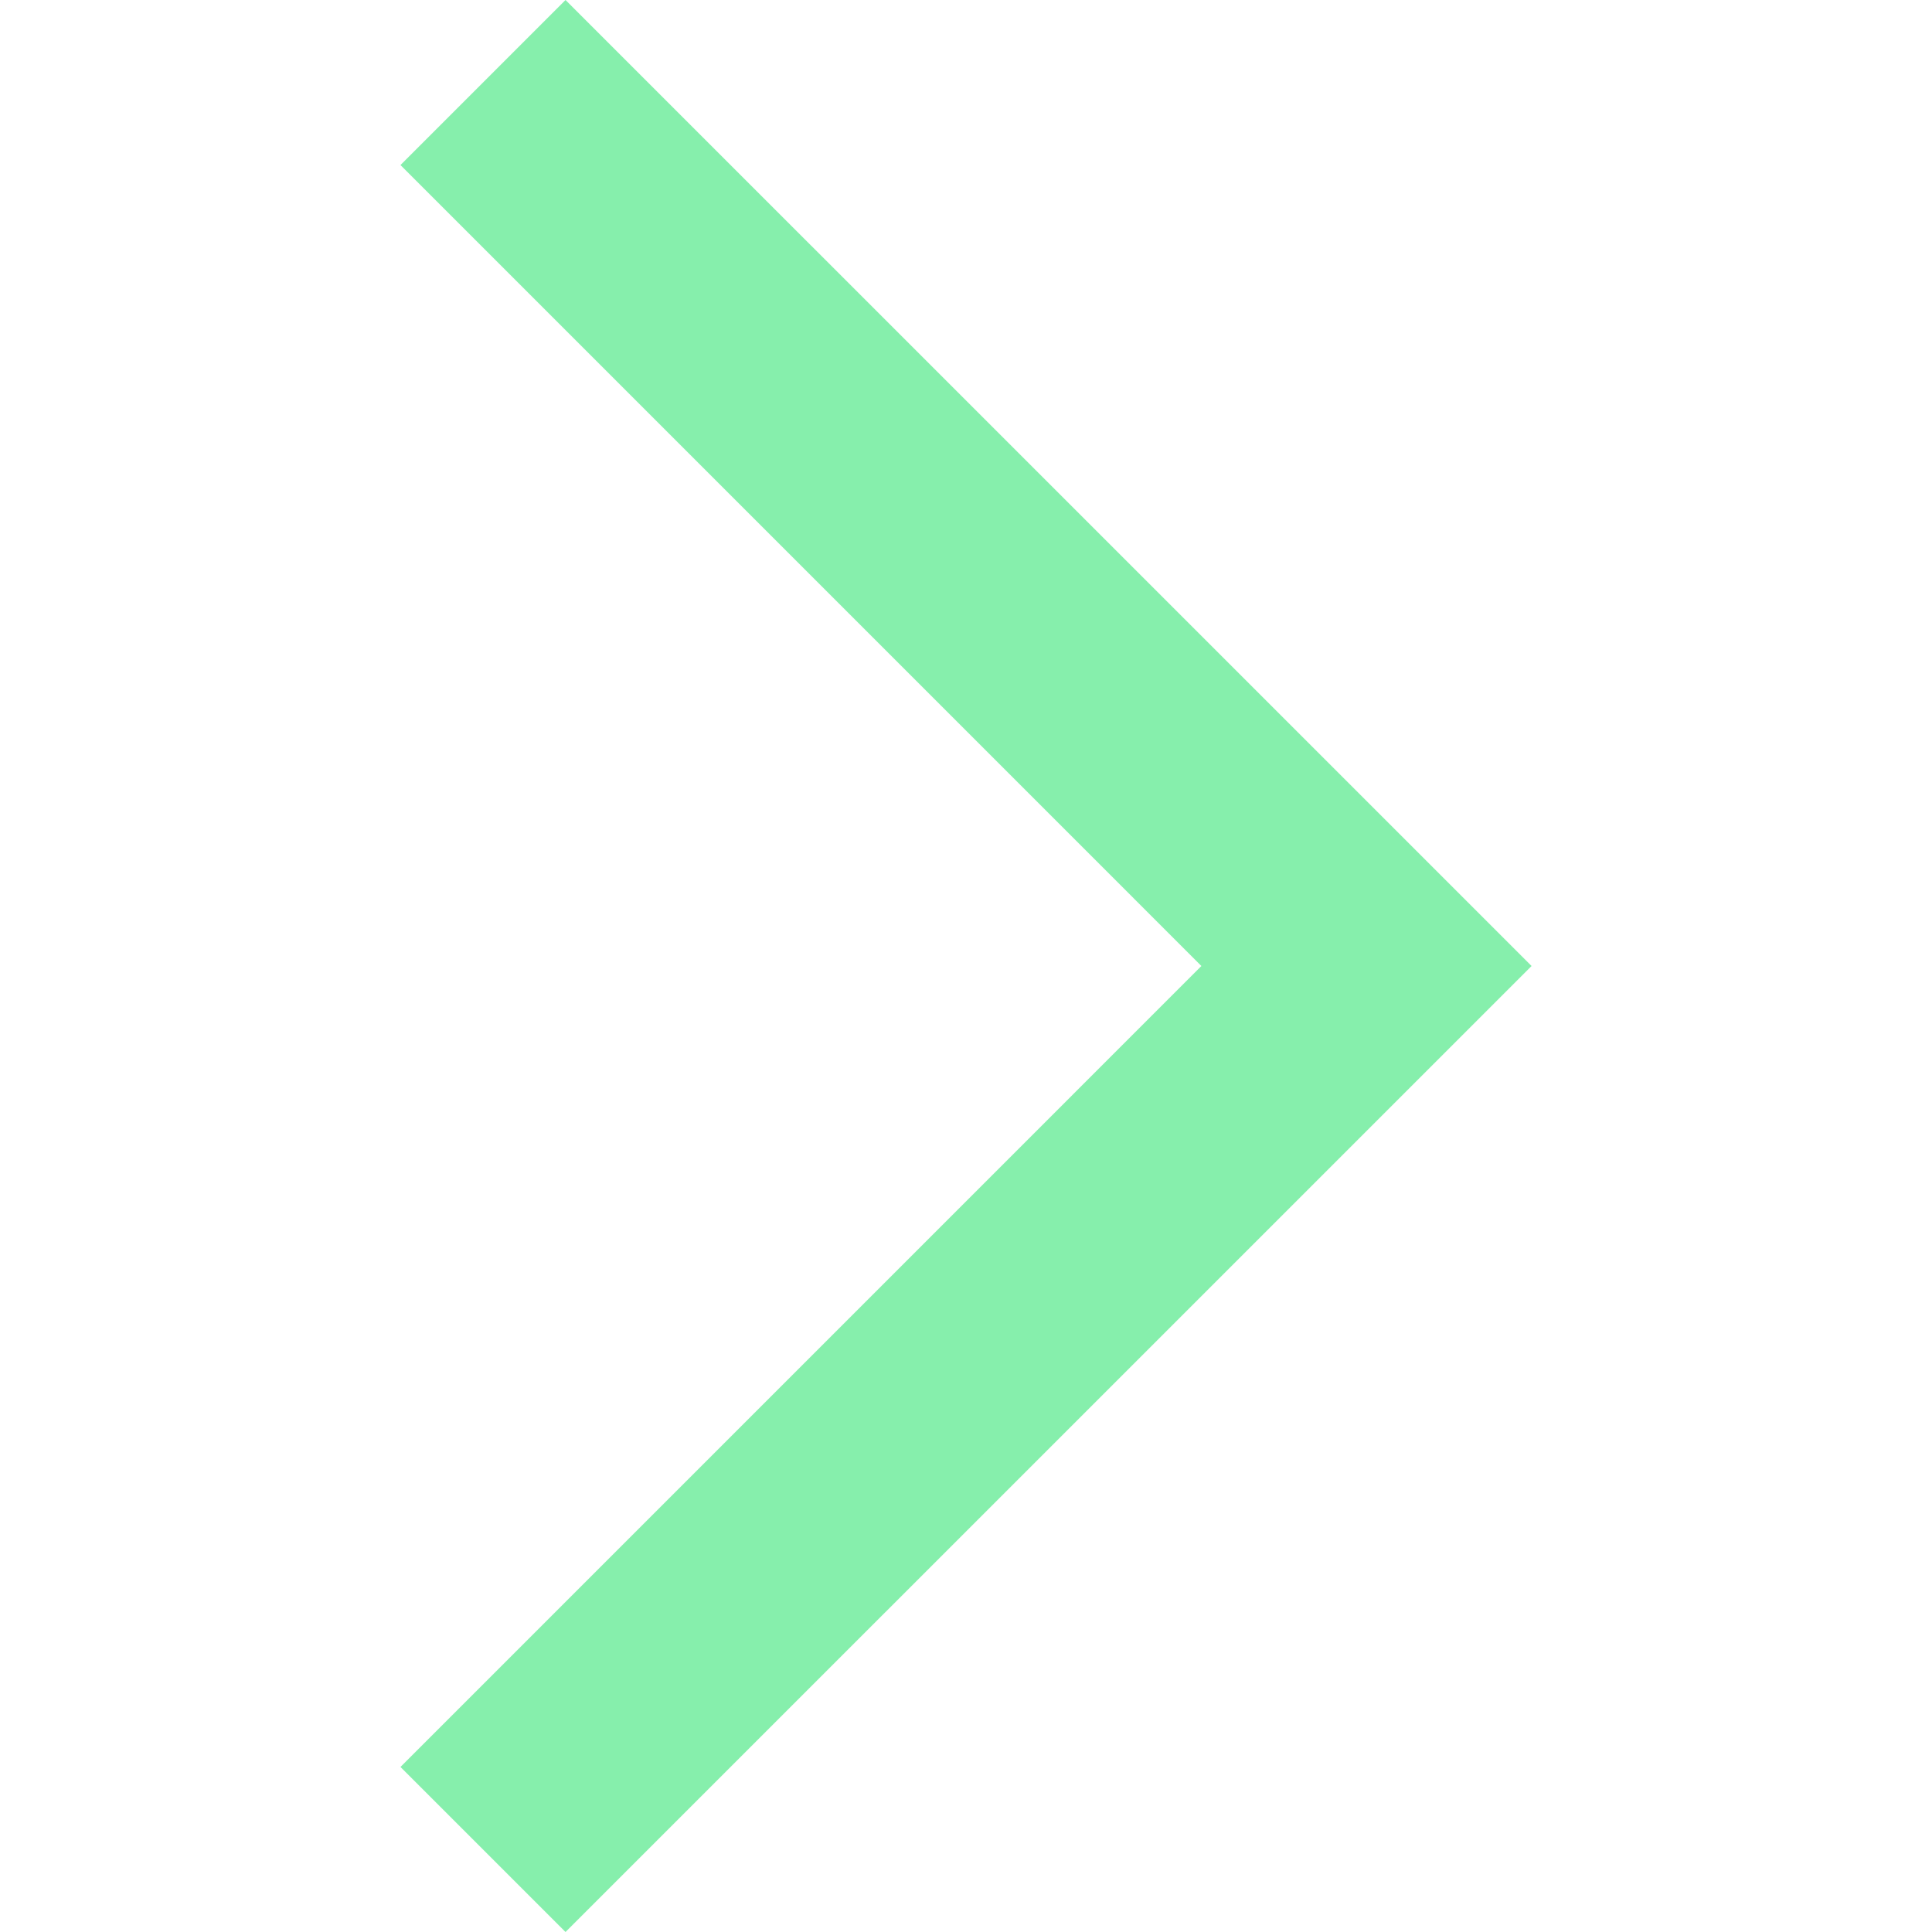
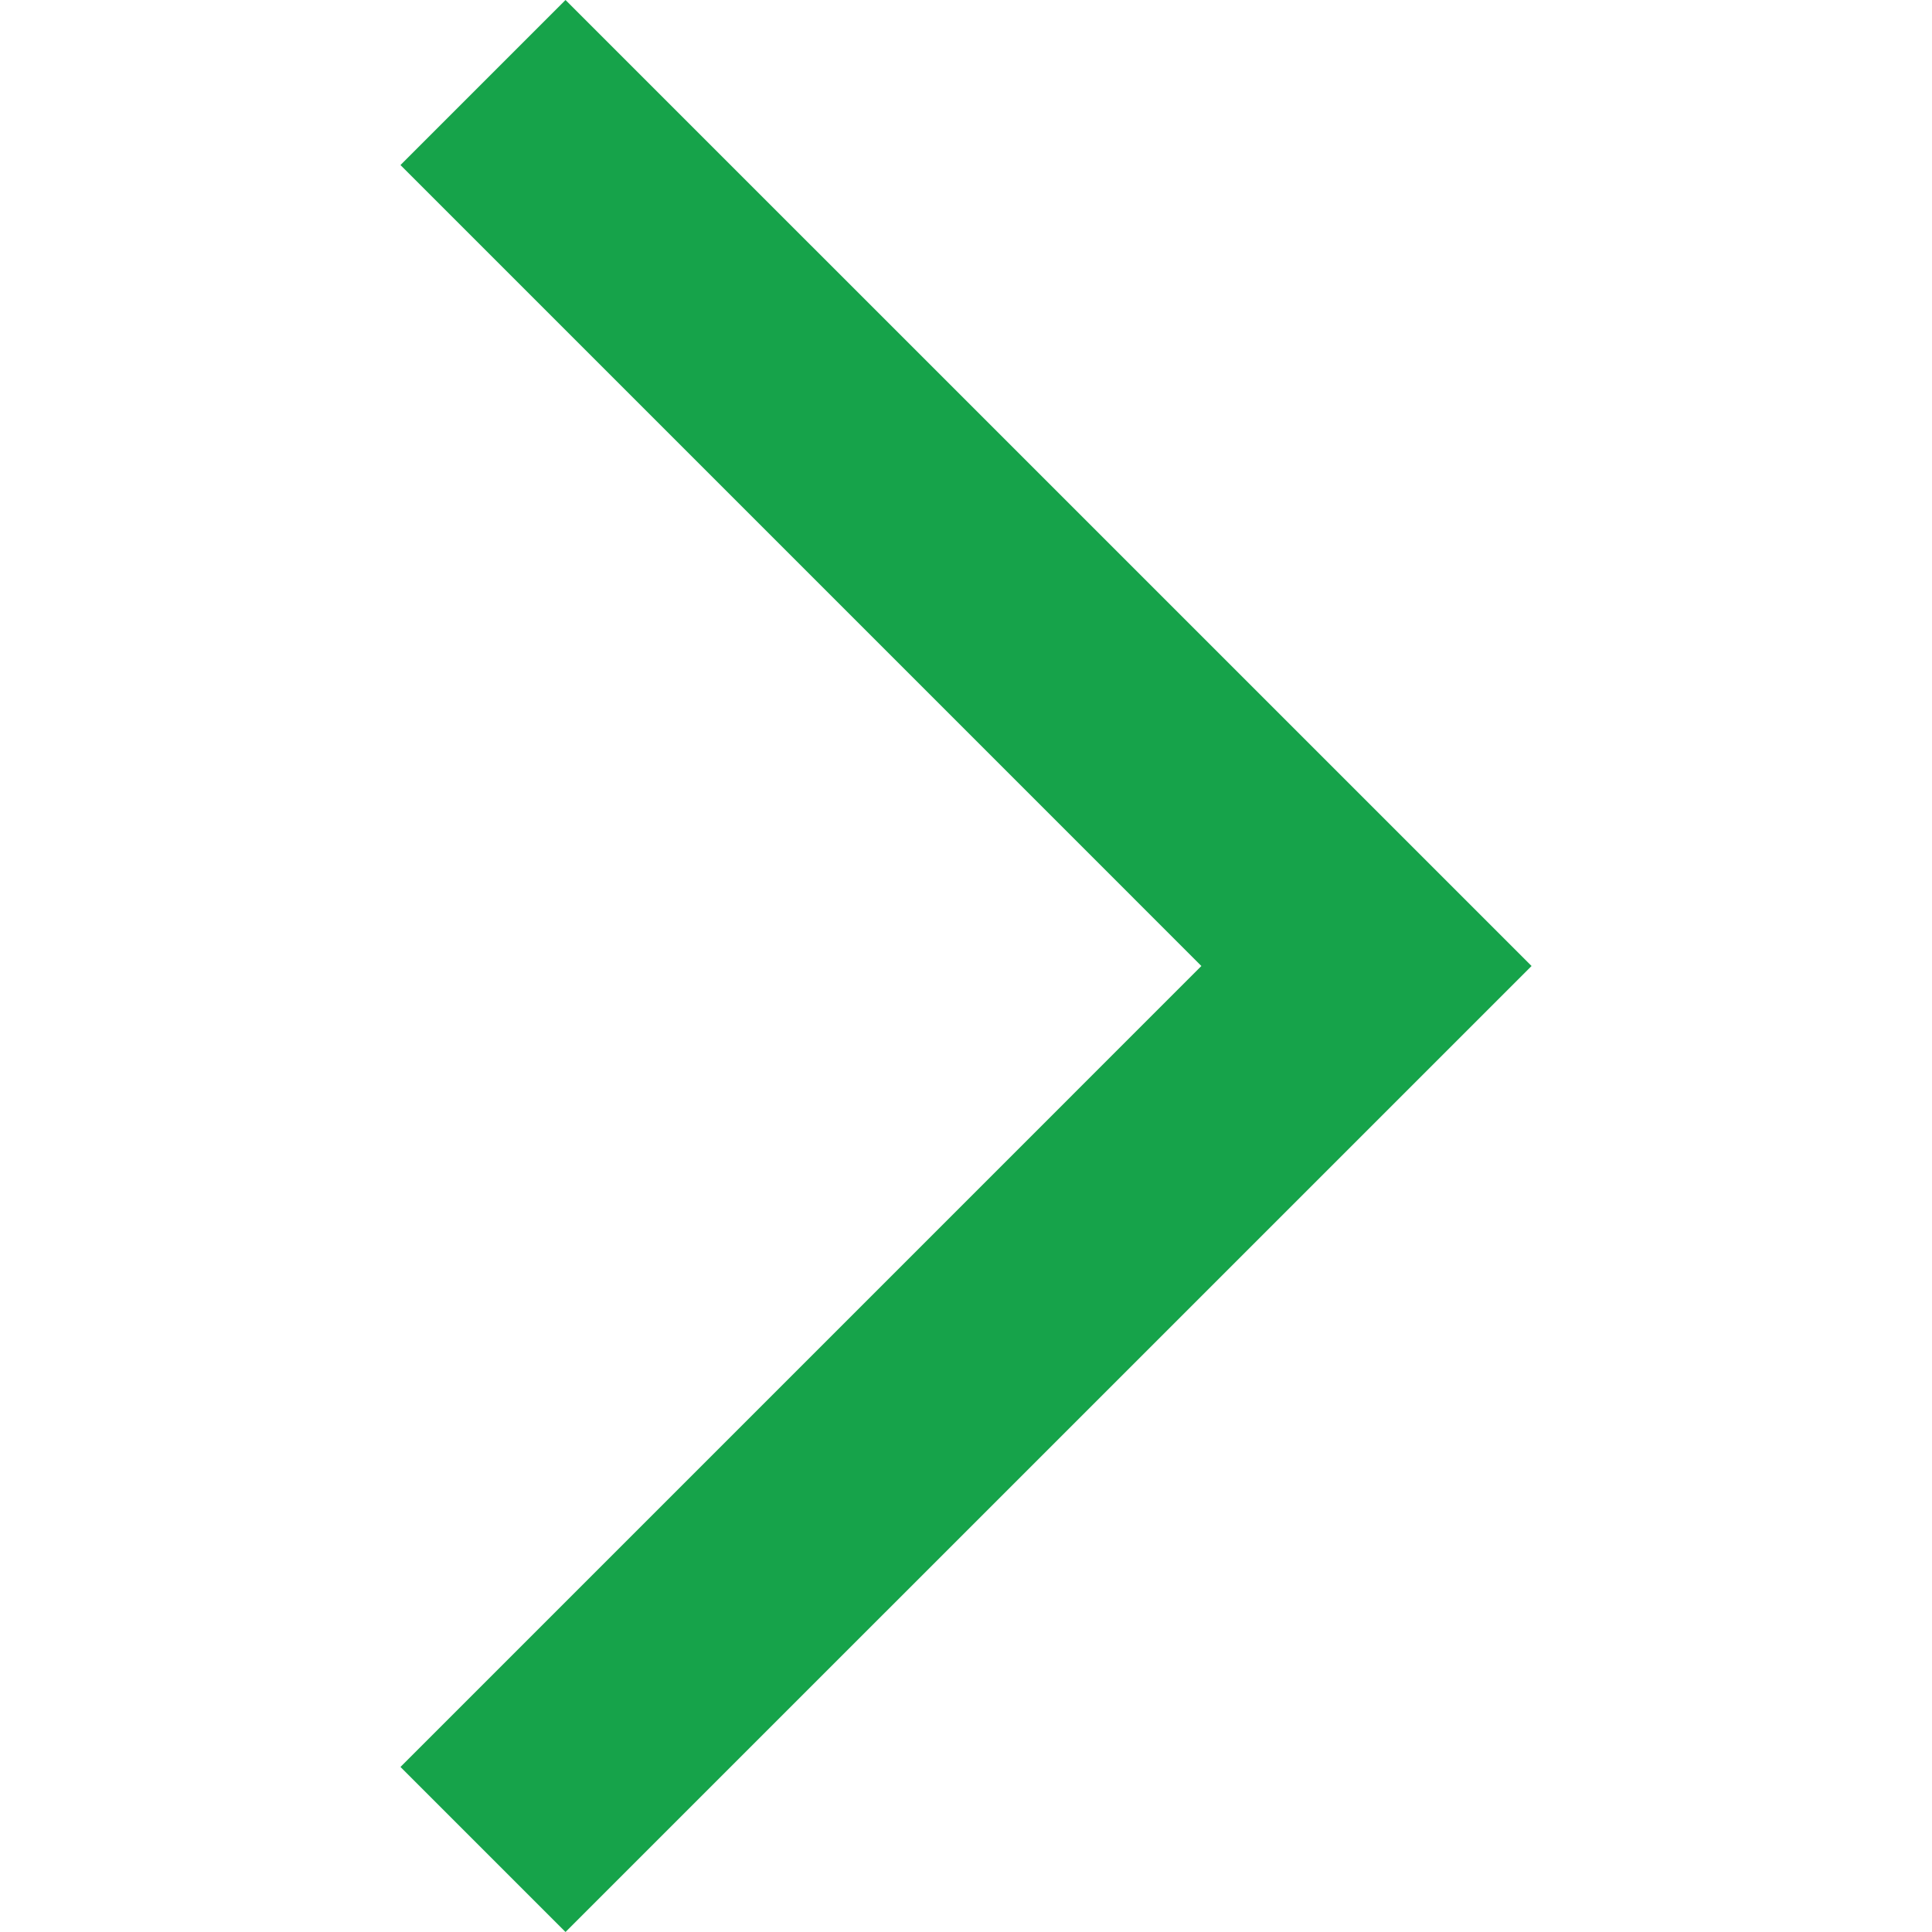
<svg xmlns="http://www.w3.org/2000/svg" version="1.1" id="Capa_1" x="0px" y="0px" viewBox="0 0 49.656 49.656" style="enable-background:new 0 0 49.656 49.656;" xml:space="preserve">
  <g>
-     <polygon style="fill:rgba(134 239 172);" points="14.535,48.242 11.707,45.414 32.292,24.828 11.707,4.242 14.535,1.414 37.949,24.828  " />
-     <path style="fill:rgba(134 239 172);" d="M14.535,49.656l-4.242-4.242l20.585-20.586L10.293,4.242L14.535,0l24.829,24.828L14.535,49.656z    M13.121,45.414l1.414,1.414l22-22l-22-22l-1.414,1.414l20.585,20.586L13.121,45.414z" />
+     <polygon style="fill:rgb(22 163 74);" points="14.535,48.242 11.707,45.414 32.292,24.828 11.707,4.242 14.535,1.414 37.949,24.828  " />
+     <path style="fill:rgb(22 163 74);" d="M14.535,49.656l-4.242-4.242l20.585-20.586L10.293,4.242L14.535,0l24.829,24.828L14.535,49.656z    M13.121,45.414l1.414,1.414l22-22l-22-22l-1.414,1.414l20.585,20.586L13.121,45.414z" />
  </g>
  <g>
</g>
  <g>
</g>
  <g>
</g>
  <g>
</g>
  <g>
</g>
  <g>
</g>
  <g>
</g>
  <g>
</g>
  <g>
</g>
  <g>
</g>
  <g>
</g>
  <g>
</g>
  <g>
</g>
  <g>
</g>
  <g>
</g>
</svg>
